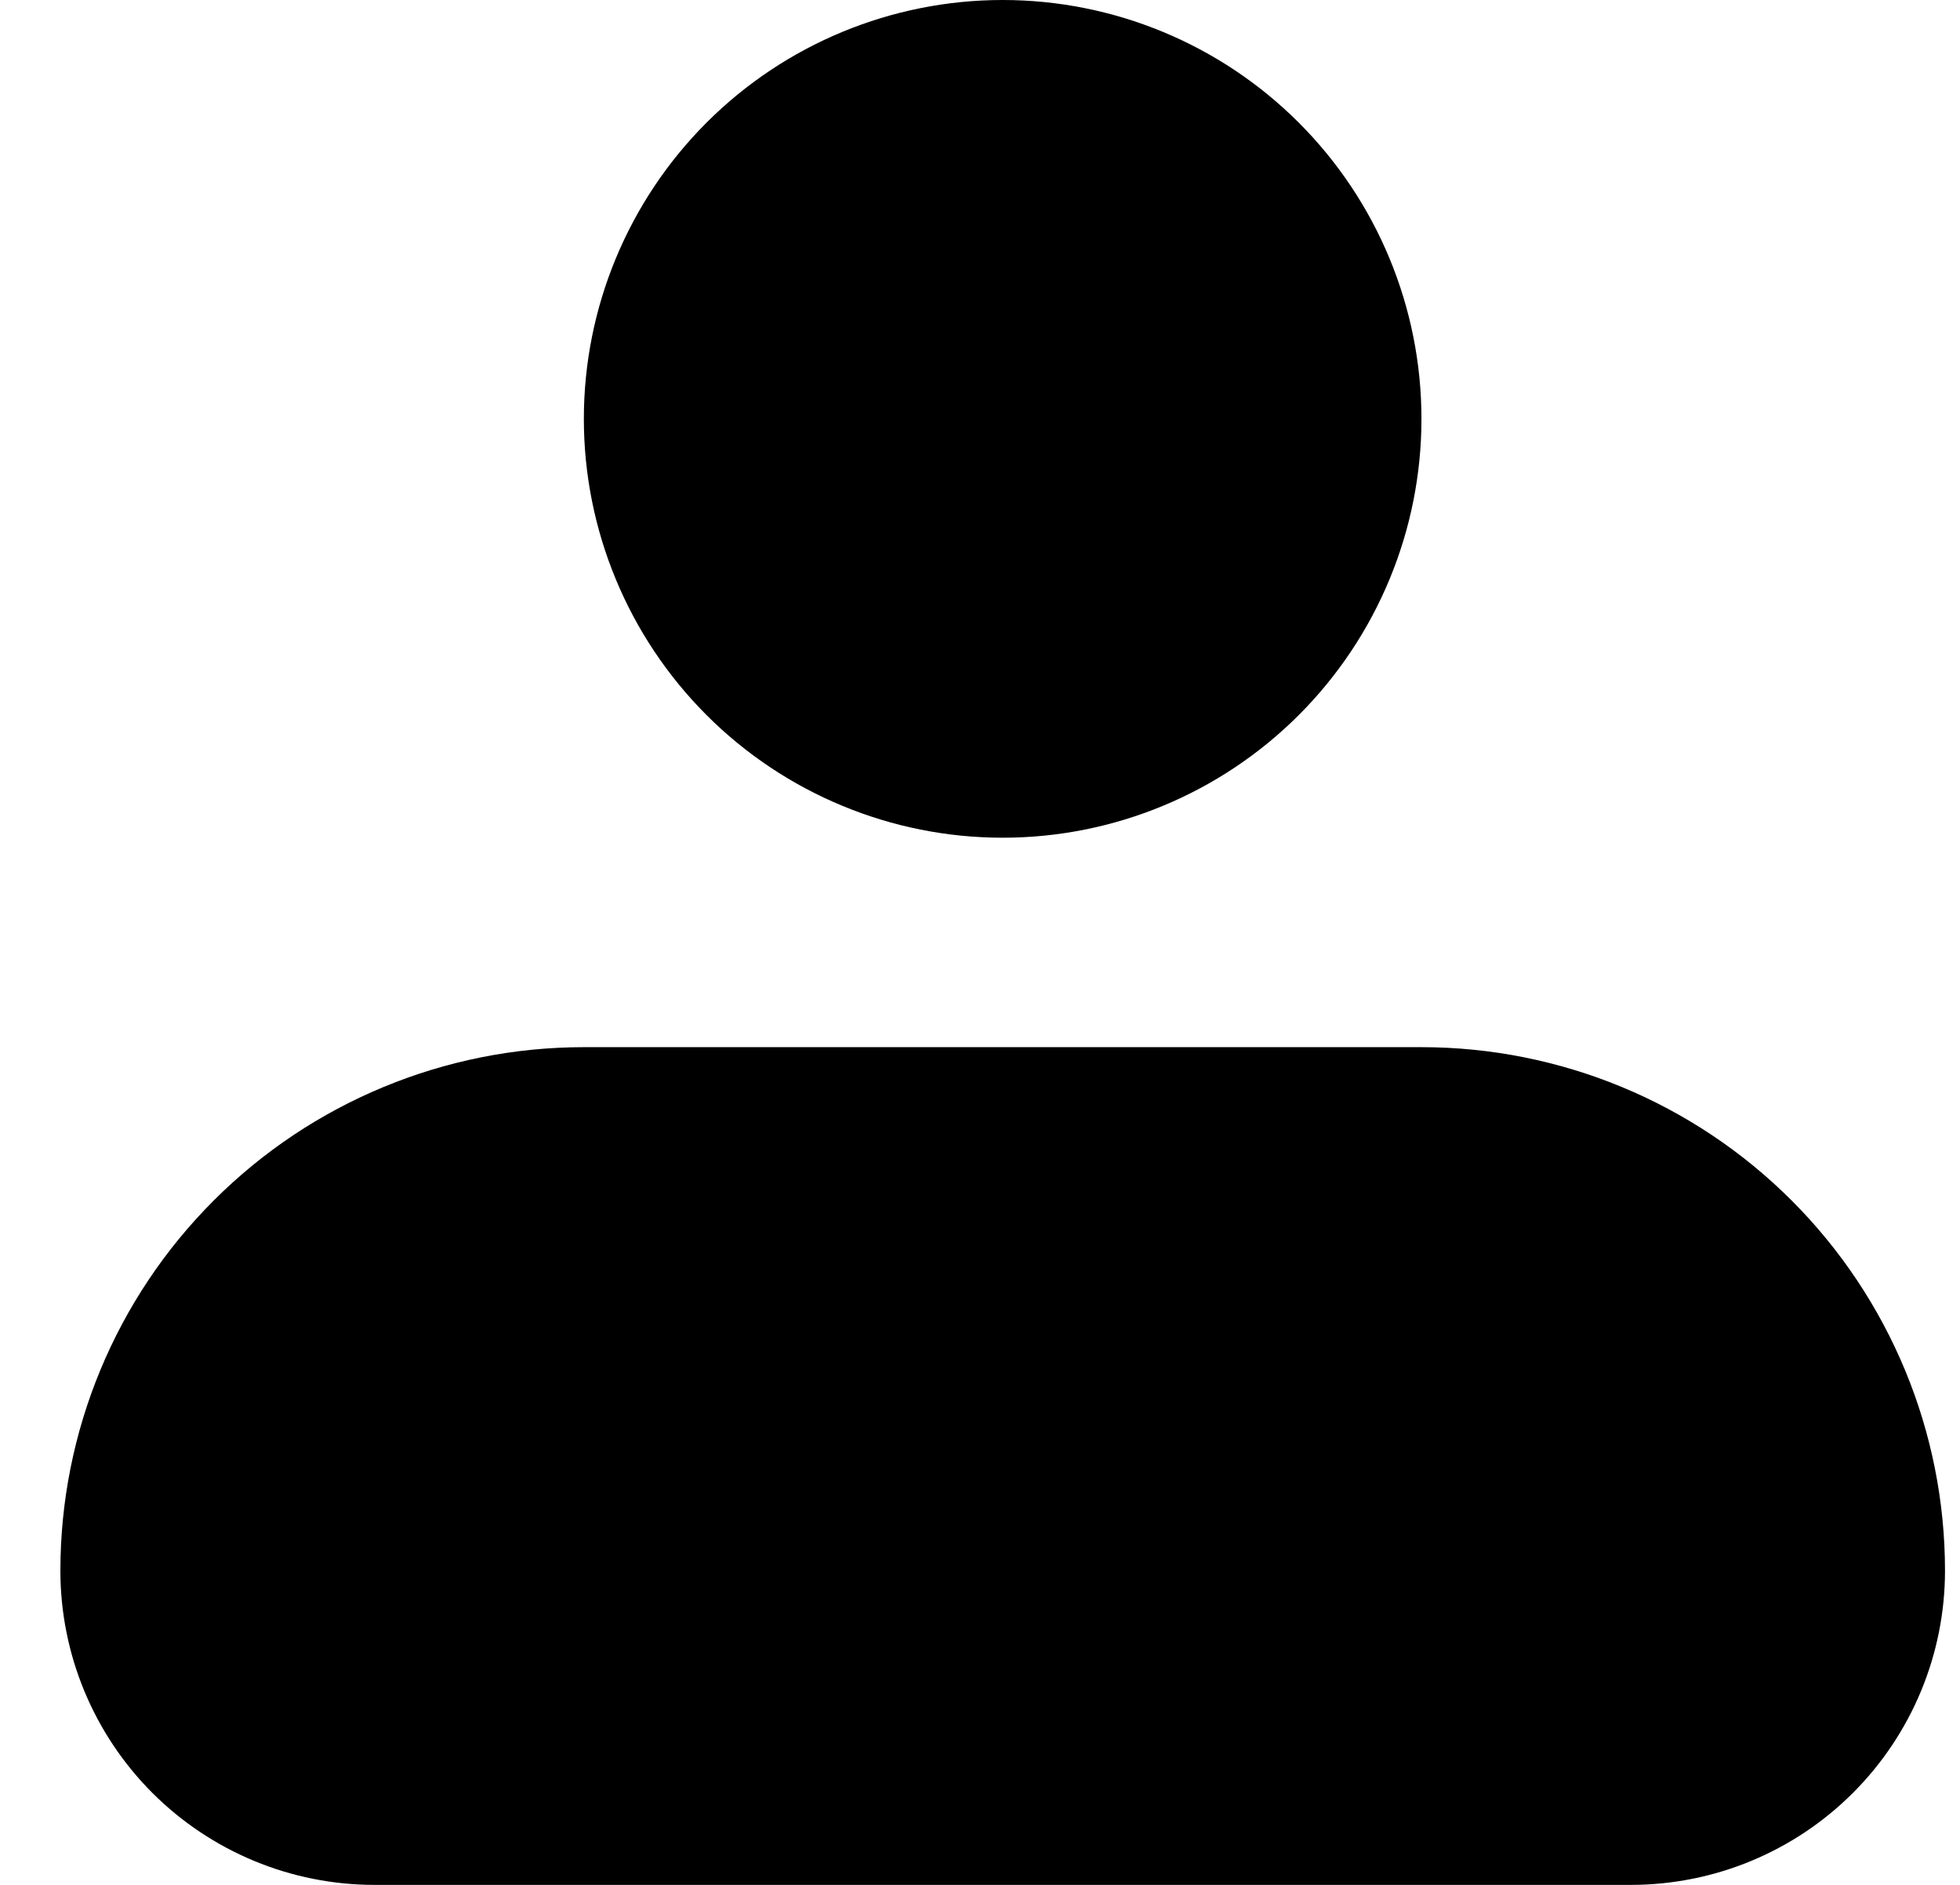
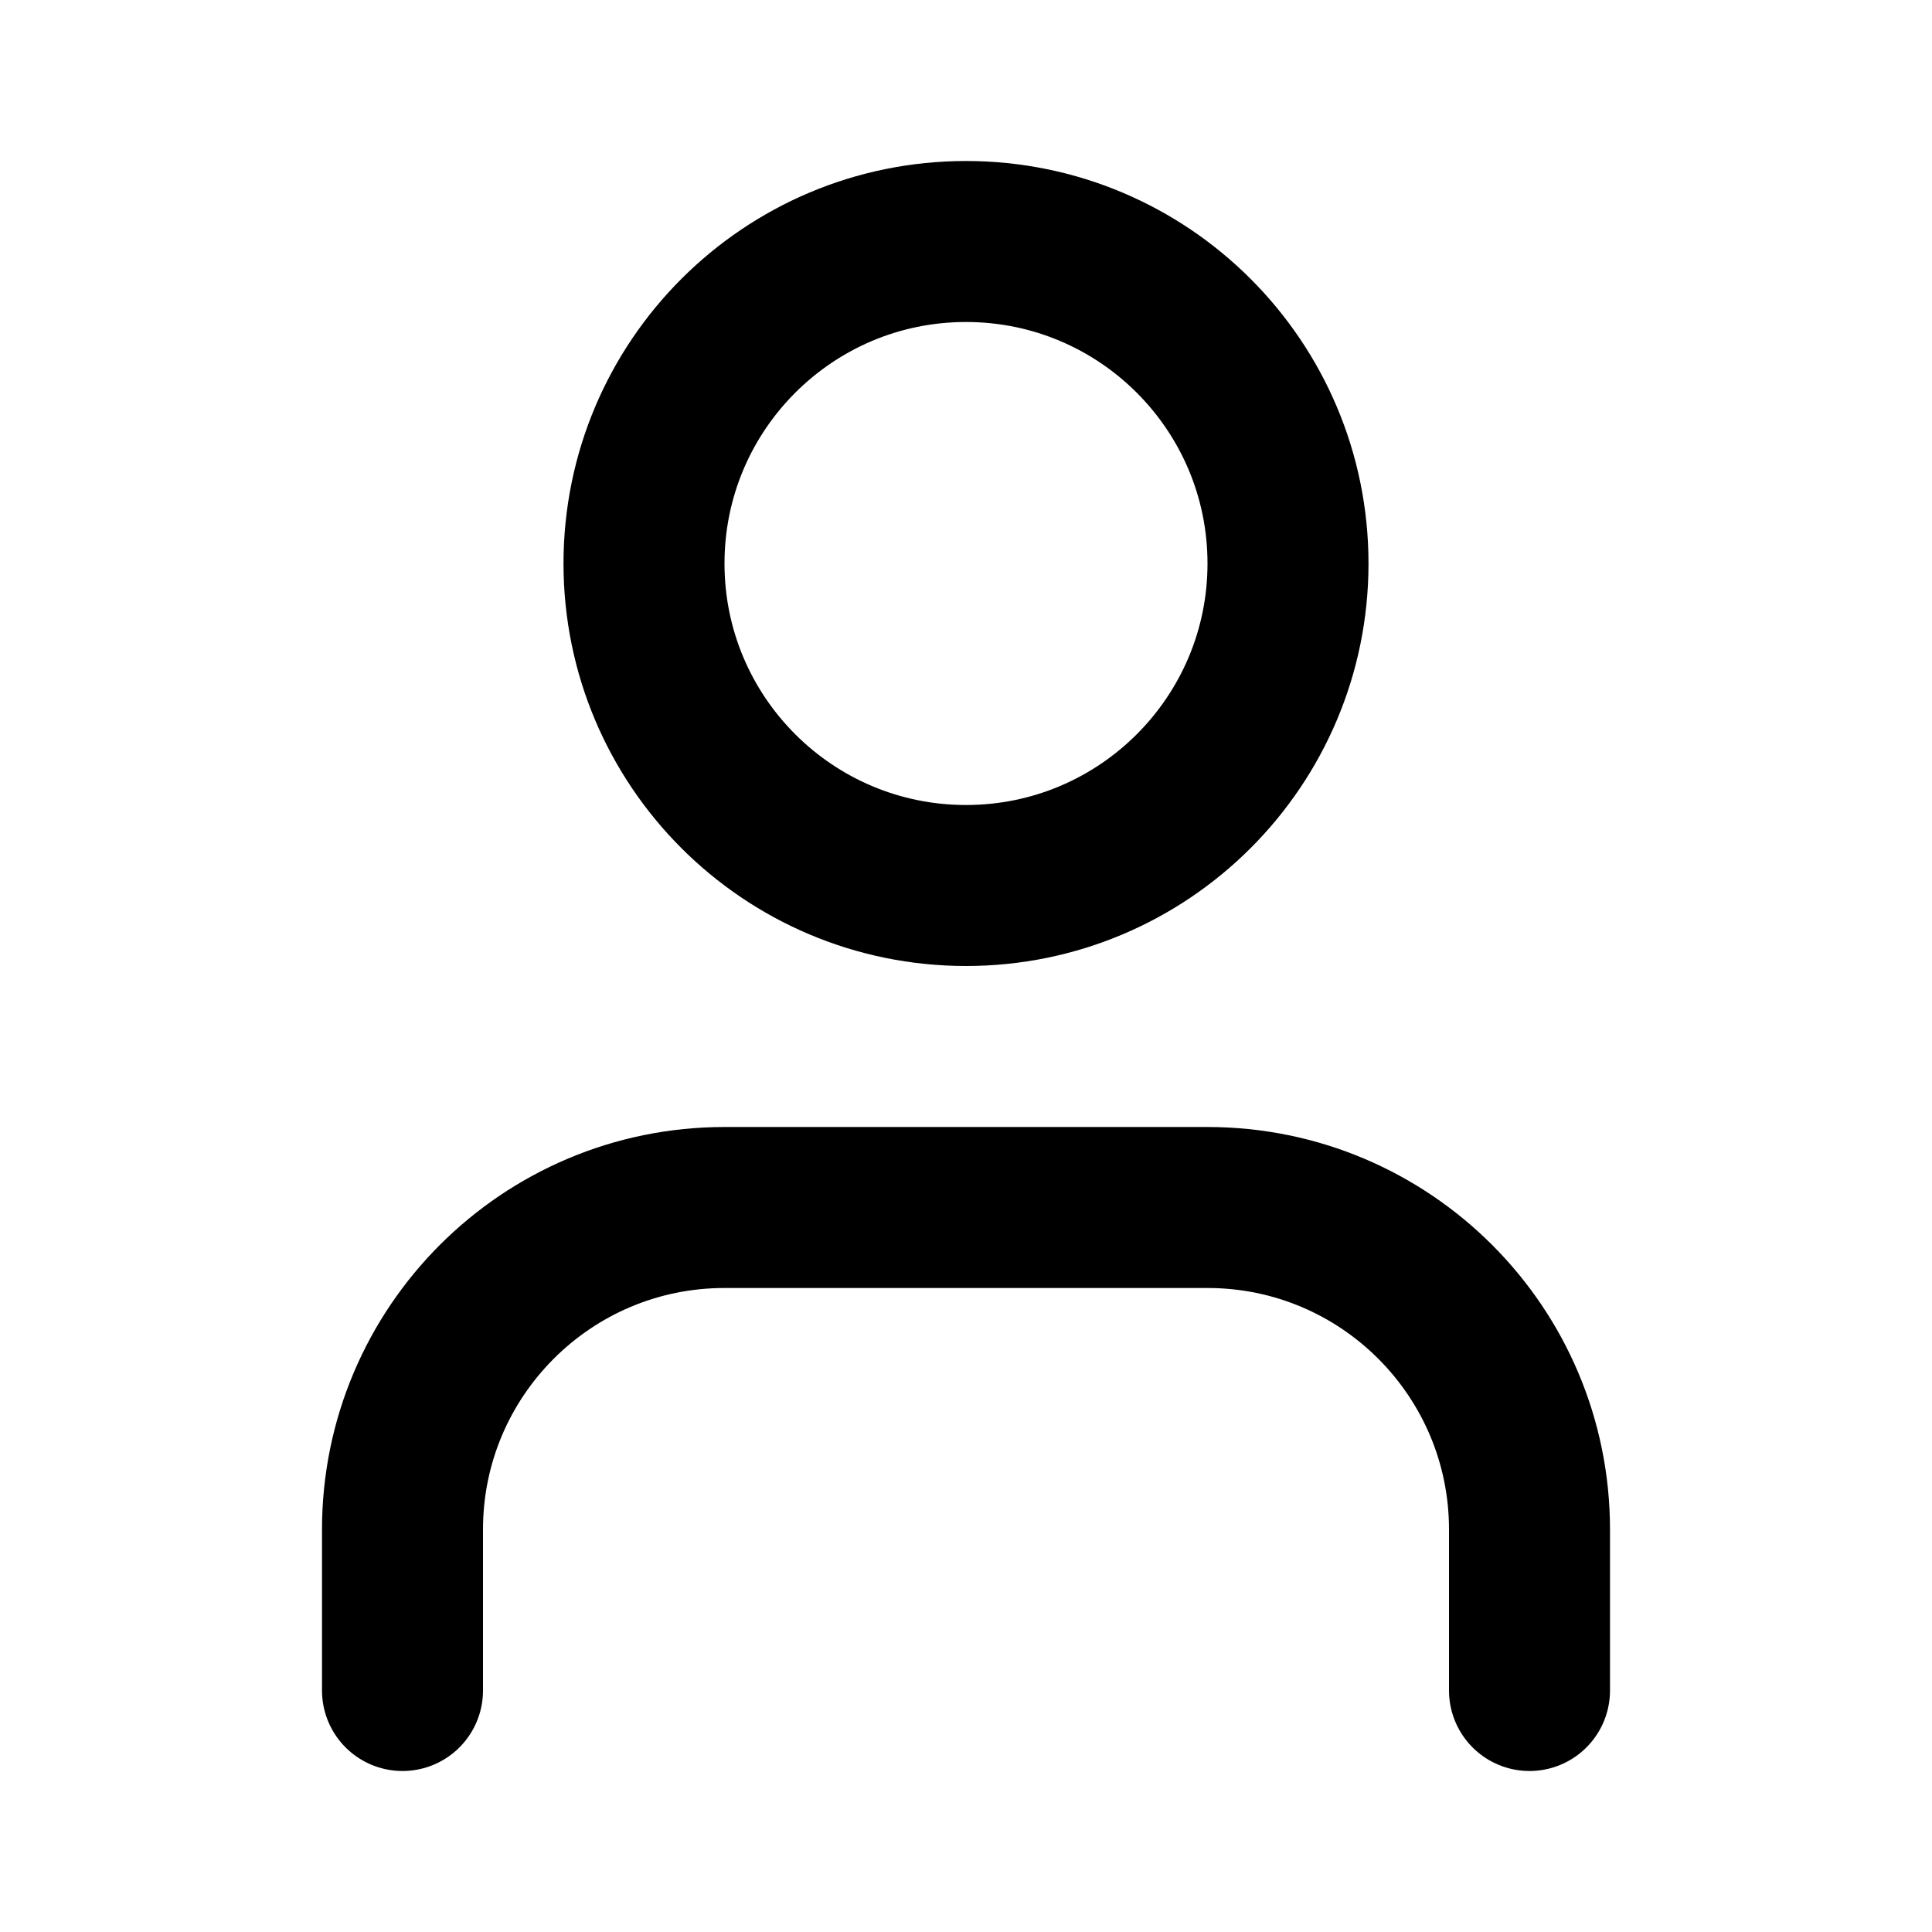
- <svg xmlns="http://www.w3.org/2000/svg" width="26" height="25" viewBox="0 0 26 25" fill="none">
-   <path fill-rule="evenodd" clip-rule="evenodd" d="M7.745 5.556C7.745 4.082 8.331 2.669 9.372 1.627C10.414 0.585 11.827 0 13.301 0C14.774 0 16.187 0.585 17.229 1.627C18.271 2.669 18.856 4.082 18.856 5.556C18.856 7.029 18.271 8.442 17.229 9.484C16.187 10.526 14.774 11.111 13.301 11.111C11.827 11.111 10.414 10.526 9.372 9.484C8.331 8.442 7.745 7.029 7.745 5.556ZM7.745 13.889C5.903 13.889 4.137 14.62 2.835 15.923C1.532 17.225 0.801 18.992 0.801 20.833C0.801 21.938 1.24 22.998 2.021 23.78C2.803 24.561 3.862 25 4.967 25H21.634C22.739 25 23.799 24.561 24.58 23.78C25.362 22.998 25.801 21.938 25.801 20.833C25.801 18.992 25.069 17.225 23.767 15.923C22.465 14.62 20.698 13.889 18.856 13.889H7.745Z" fill="black" />
+ <svg xmlns="http://www.w3.org/2000/svg" width="24" height="24" viewBox="0 0 24 24" fill="none" stroke="currentColor" stroke-width="2" stroke-linecap="round" stroke-linejoin="round">
+   <path d="M19 21v-2a4 4 0 0 0-4-4H9a4 4 0 0 0-4 4v2" />
+   <circle cx="12" cy="7" r="4" />
</svg>
